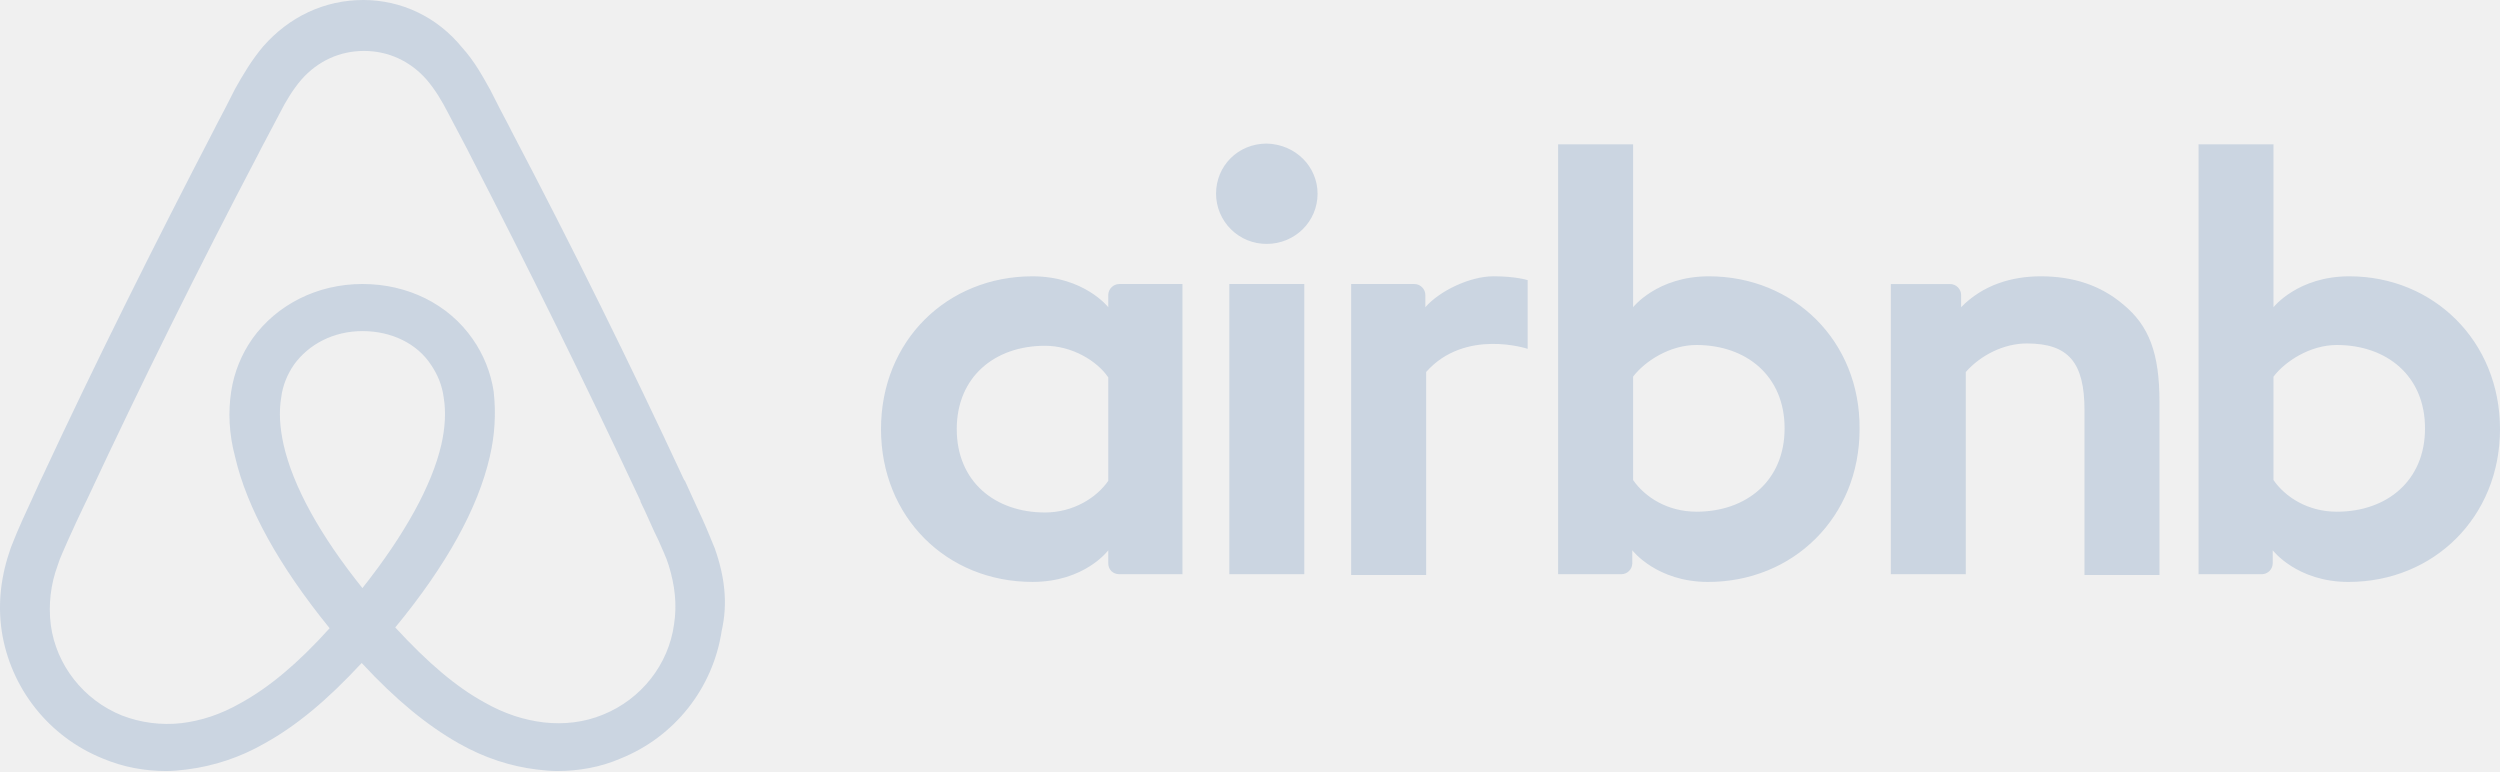
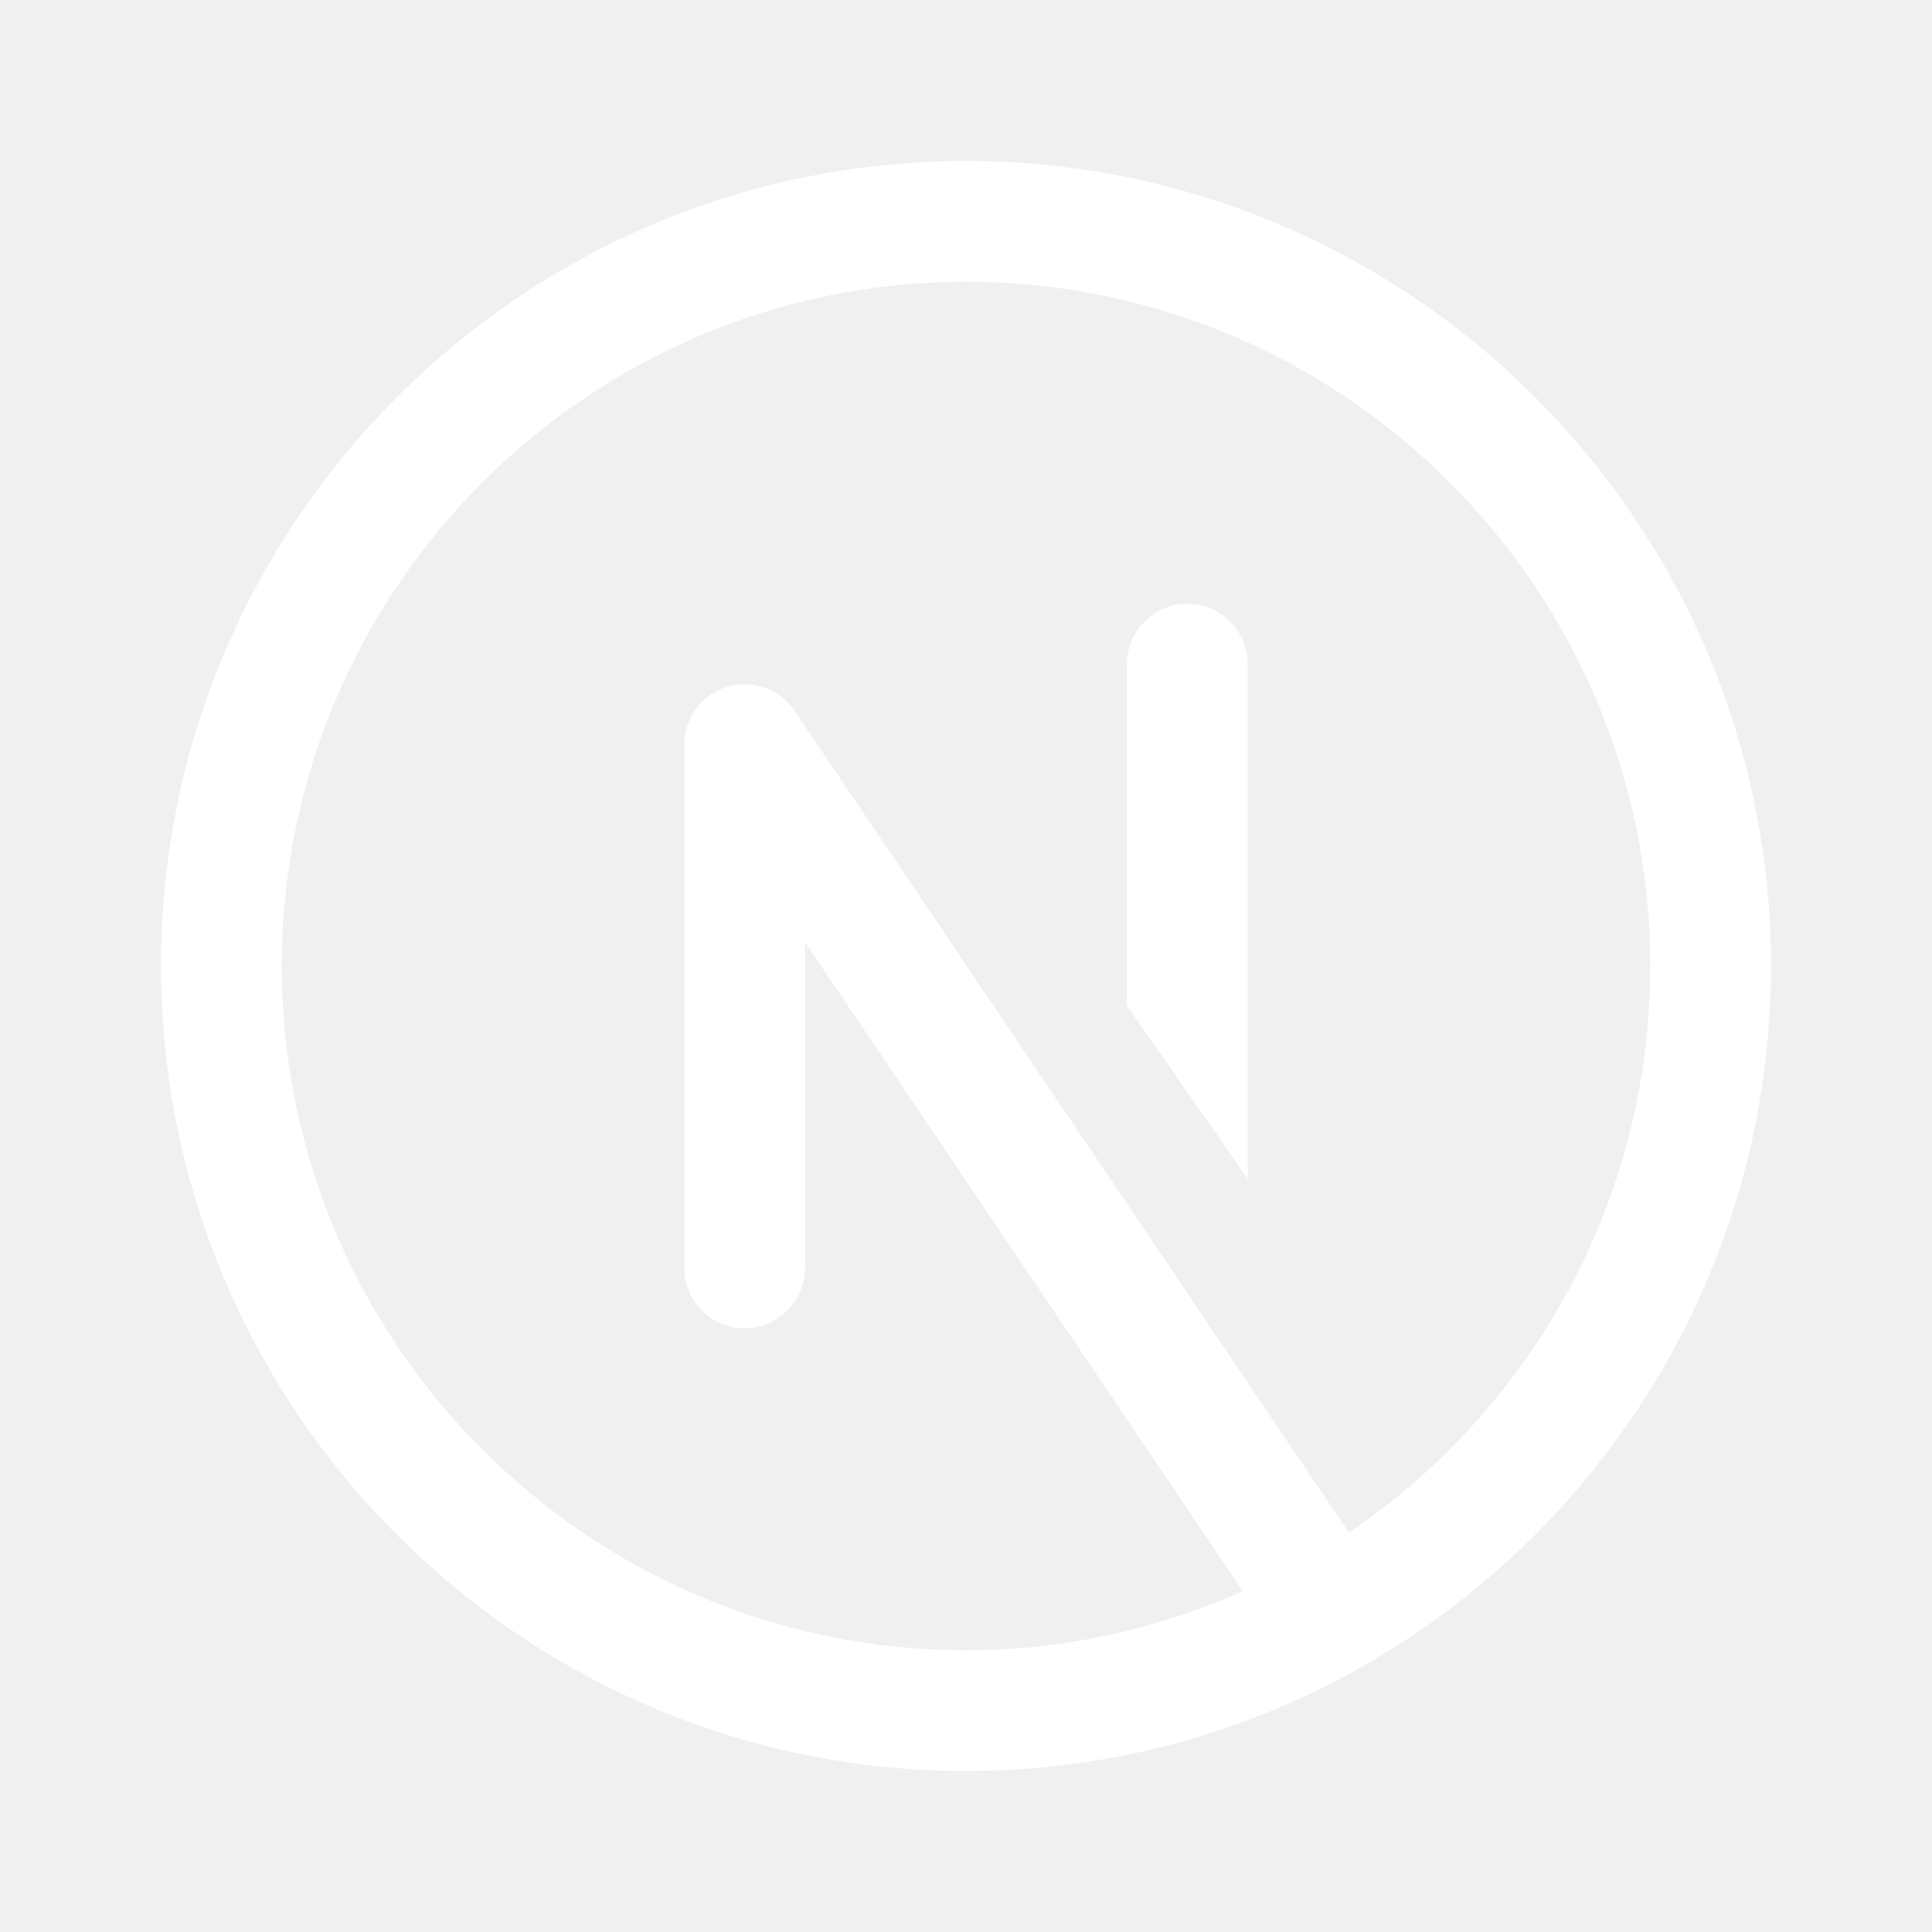
- <svg xmlns="http://www.w3.org/2000/svg" width="107" height="33">
-   <path fill="#CBD5E1" fill-rule="nonzero" d="M56.392 8.292c0 1.189-.97 2.147-2.173 2.147a2.155 2.155 0 0 1-2.172-2.147c0-1.19.936-2.147 2.172-2.147 1.238.033 2.173.99 2.173 2.147Zm-8.958 4.327v.529s-1.036-1.322-3.242-1.322c-3.644 0-6.485 2.742-6.485 6.54 0 3.766 2.808 6.54 6.485 6.54 2.24 0 3.242-1.353 3.242-1.353v.56c0 .265.2.463.468.463h2.707v-12.42h-2.707a.477.477 0 0 0-.468.463Zm0 7.96c-.501.728-1.504 1.355-2.707 1.355-2.14 0-3.778-1.321-3.778-3.568 0-2.246 1.638-3.567 3.778-3.567 1.17 0 2.24.66 2.707 1.354v4.427Zm5.181-8.423h3.209v12.42h-3.209v-12.42Zm47.934-.33c-2.206 0-3.243 1.322-3.243 1.322v-6.97h-3.208v18.399h2.707a.475.475 0 0 0 .468-.463v-.561s1.036 1.354 3.242 1.354c3.644 0 6.485-2.774 6.485-6.54 0-3.765-2.841-6.541-6.45-6.541Zm-.535 10.075c-1.237 0-2.206-.627-2.708-1.354V16.12c.502-.66 1.571-1.354 2.708-1.354 2.14 0 3.777 1.321 3.777 3.567 0 2.247-1.637 3.568-3.777 3.568Zm-7.587-4.69v7.399h-3.21v-7.036c0-2.048-.668-2.874-2.472-2.874-.97 0-1.972.496-2.609 1.223v8.654h-3.208v-12.42h2.54c.267 0 .468.231.468.462v.529c.936-.958 2.173-1.322 3.41-1.322 1.403 0 2.573.397 3.51 1.19 1.135.925 1.57 2.114 1.57 4.195Zm-19.288-5.385c-2.206 0-3.242 1.322-3.242 1.322v-6.97h-3.21v18.399h2.708a.475.475 0 0 0 .468-.463v-.561s1.037 1.354 3.242 1.354c3.644 0 6.485-2.774 6.485-6.54.034-3.766-2.807-6.541-6.451-6.541ZM72.604 21.9c-1.237 0-2.206-.627-2.707-1.354V16.12c.501-.66 1.57-1.354 2.707-1.354 2.14 0 3.777 1.321 3.777 3.567 0 2.247-1.637 3.568-3.777 3.568Zm-8.69-10.075c.968 0 1.47.165 1.47.165v2.94s-2.674-.892-4.345.991v8.688h-3.21V12.156h2.708c.268 0 .468.232.468.463v.529c.602-.694 1.906-1.322 2.908-1.322ZM30.586 23.454c-.167-.397-.334-.826-.501-1.19-.268-.594-.535-1.156-.769-1.684l-.033-.033a342.668 342.668 0 0 0-7.388-14.93l-.1-.2a64.707 64.707 0 0 1-.802-1.552c-.334-.595-.668-1.222-1.203-1.817C18.72.727 17.184 0 15.546 0c-1.672 0-3.176.727-4.278 1.982-.502.594-.87 1.222-1.204 1.817a71.38 71.38 0 0 1-.802 1.553l-.1.198c-2.574 4.955-5.08 9.976-7.387 14.93l-.034.066c-.234.53-.502 1.09-.77 1.685-.166.363-.333.76-.5 1.189-.435 1.222-.569 2.378-.401 3.568a7.035 7.035 0 0 0 4.345 5.483c.87.364 1.772.529 2.708.529.267 0 .601-.033.87-.066a8.9 8.9 0 0 0 3.342-1.123c1.37-.76 2.674-1.85 4.145-3.435 1.47 1.585 2.808 2.675 4.145 3.435 1.103.628 2.24.99 3.342 1.123.268.033.602.066.87.066.936 0 1.871-.165 2.707-.529a7.022 7.022 0 0 0 4.346-5.483c.265-1.156.132-2.312-.303-3.534ZM15.512 25.17c-1.805-2.246-2.975-4.36-3.376-6.143-.167-.76-.2-1.42-.1-2.016.066-.528.267-.99.535-1.387.635-.891 1.705-1.453 2.942-1.453s2.34.528 2.941 1.453c.268.396.468.86.536 1.387.1.595.066 1.289-.1 2.016-.403 1.75-1.573 3.864-3.378 6.143Zm13.337 1.553c-.234 1.717-1.404 3.204-3.042 3.865-.802.33-1.671.43-2.54.33-.835-.1-1.672-.364-2.54-.859-1.204-.66-2.407-1.684-3.81-3.204 2.205-2.675 3.542-5.12 4.044-7.3a8.17 8.17 0 0 0 .167-2.808 5.32 5.32 0 0 0-.903-2.246c-1.037-1.487-2.775-2.346-4.713-2.346-1.938 0-3.677.892-4.713 2.346a5.325 5.325 0 0 0-.903 2.246c-.133.86-.1 1.817.167 2.808.502 2.18 1.872 4.657 4.045 7.333-1.37 1.52-2.608 2.544-3.811 3.204-.87.496-1.705.76-2.54.86a5.407 5.407 0 0 1-2.54-.33c-1.638-.662-2.808-2.149-3.042-3.866a5.404 5.404 0 0 1 .3-2.576c.1-.331.268-.661.435-1.057.234-.529.501-1.091.769-1.652l.034-.066a358.427 358.427 0 0 1 7.353-14.832l.1-.198c.268-.495.536-1.024.803-1.52.267-.528.568-1.024.936-1.453.702-.792 1.637-1.222 2.674-1.222s1.972.43 2.674 1.222c.368.43.669.926.936 1.454.268.495.535 1.024.802 1.519l.1.198a435.208 435.208 0 0 1 7.321 14.865v.033c.268.53.502 1.123.77 1.653.166.395.333.725.434 1.056.266.858.367 1.684.233 2.543Z" />
+ <svg xmlns="http://www.w3.org/2000/svg" fill="#FFFFFF" viewBox="0 0 48 48" width="48px" height="48px">
+   <path d="M 24 4 C 12.972 4 4 12.972 4 24 C 4 35.028 12.972 44 24 44 C 35.028 44 44 35.028 44 24 C 44 12.972 35.028 4 24 4 z M 24 7 C 33.374 7 41 14.626 41 24 C 41 29.852 38.028 35.02 33.514 38.08 L 19.742 17.66 C 19.375 17.113 18.688 16.874 18.061 17.064 C 17.431 17.258 17 17.841 17 18.5 L 17 31.5 C 17 32.328 17.672 33 18.5 33 C 19.328 33 20 32.328 20 31.5 L 20 23.406 L 30.877 39.533 C 28.771 40.468 26.448 41 24 41 C 14.626 41 7 33.374 7 24 C 7 14.626 14.626 7 24 7 z M 29.5 15 C 28.672 15 28 15.672 28 16.5 L 28 24.986 L 31 29.289 L 31 16.5 C 31 15.672 30.328 15 29.5 15 z" />
</svg>
